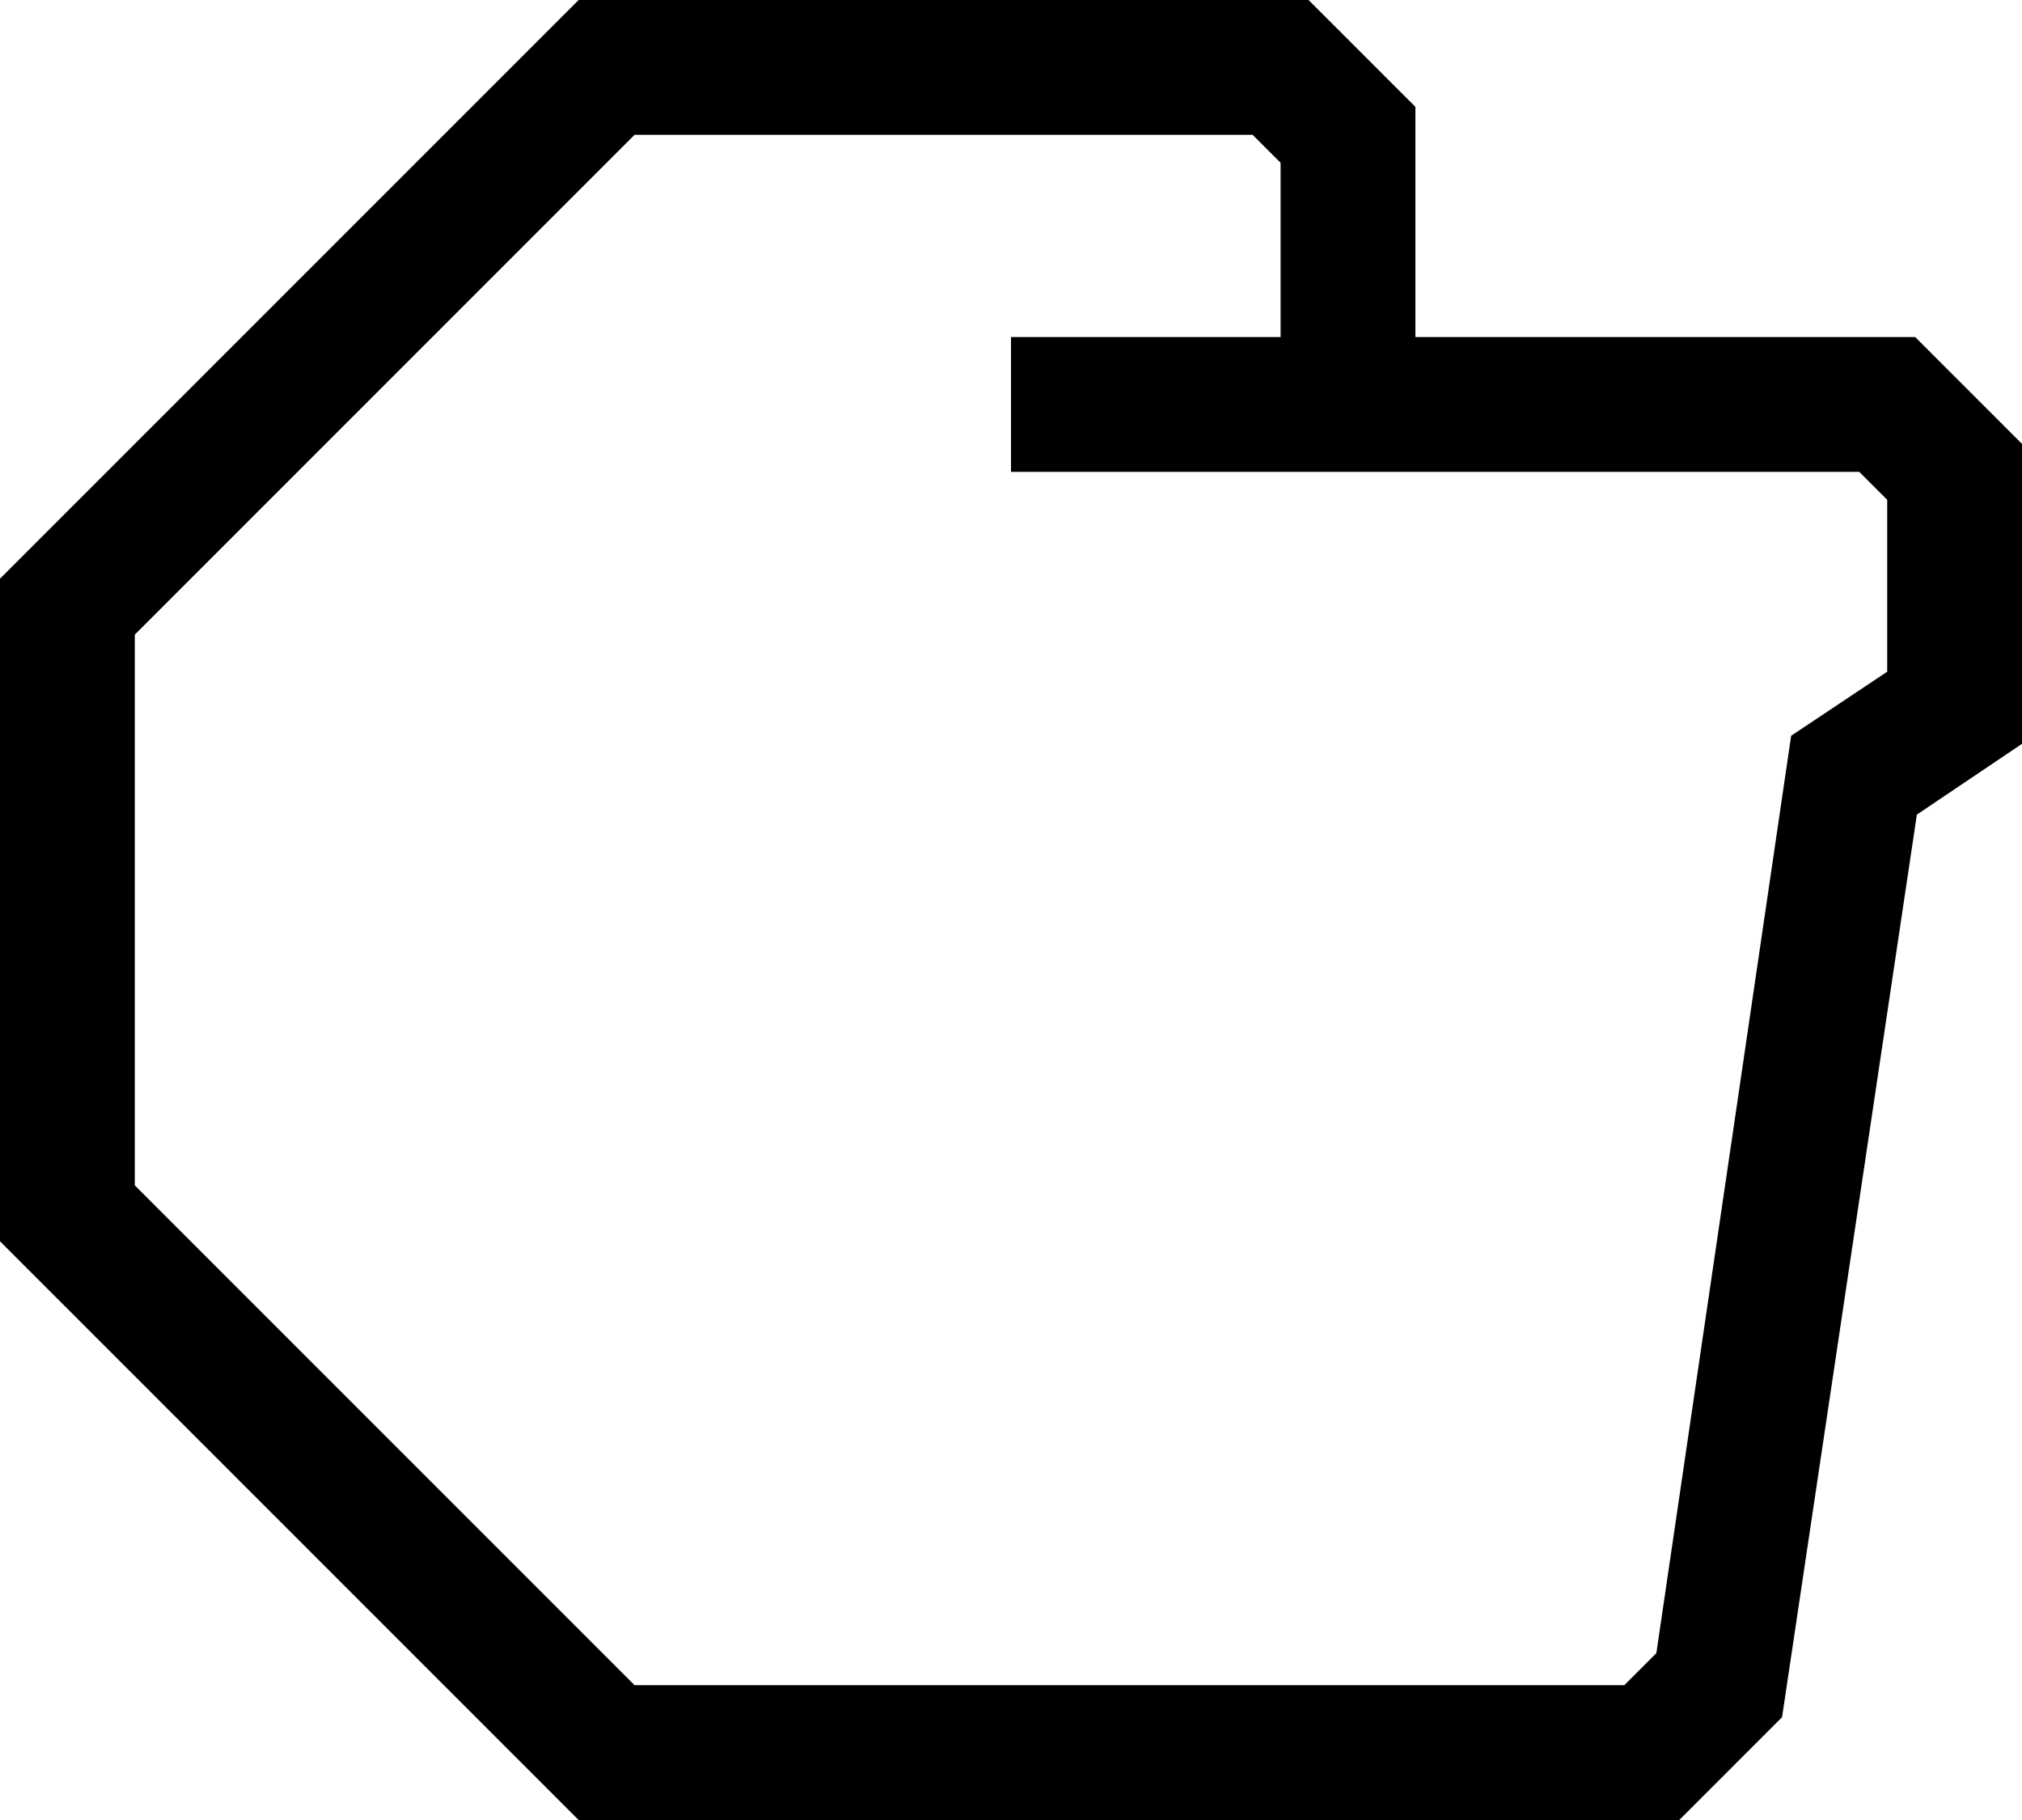
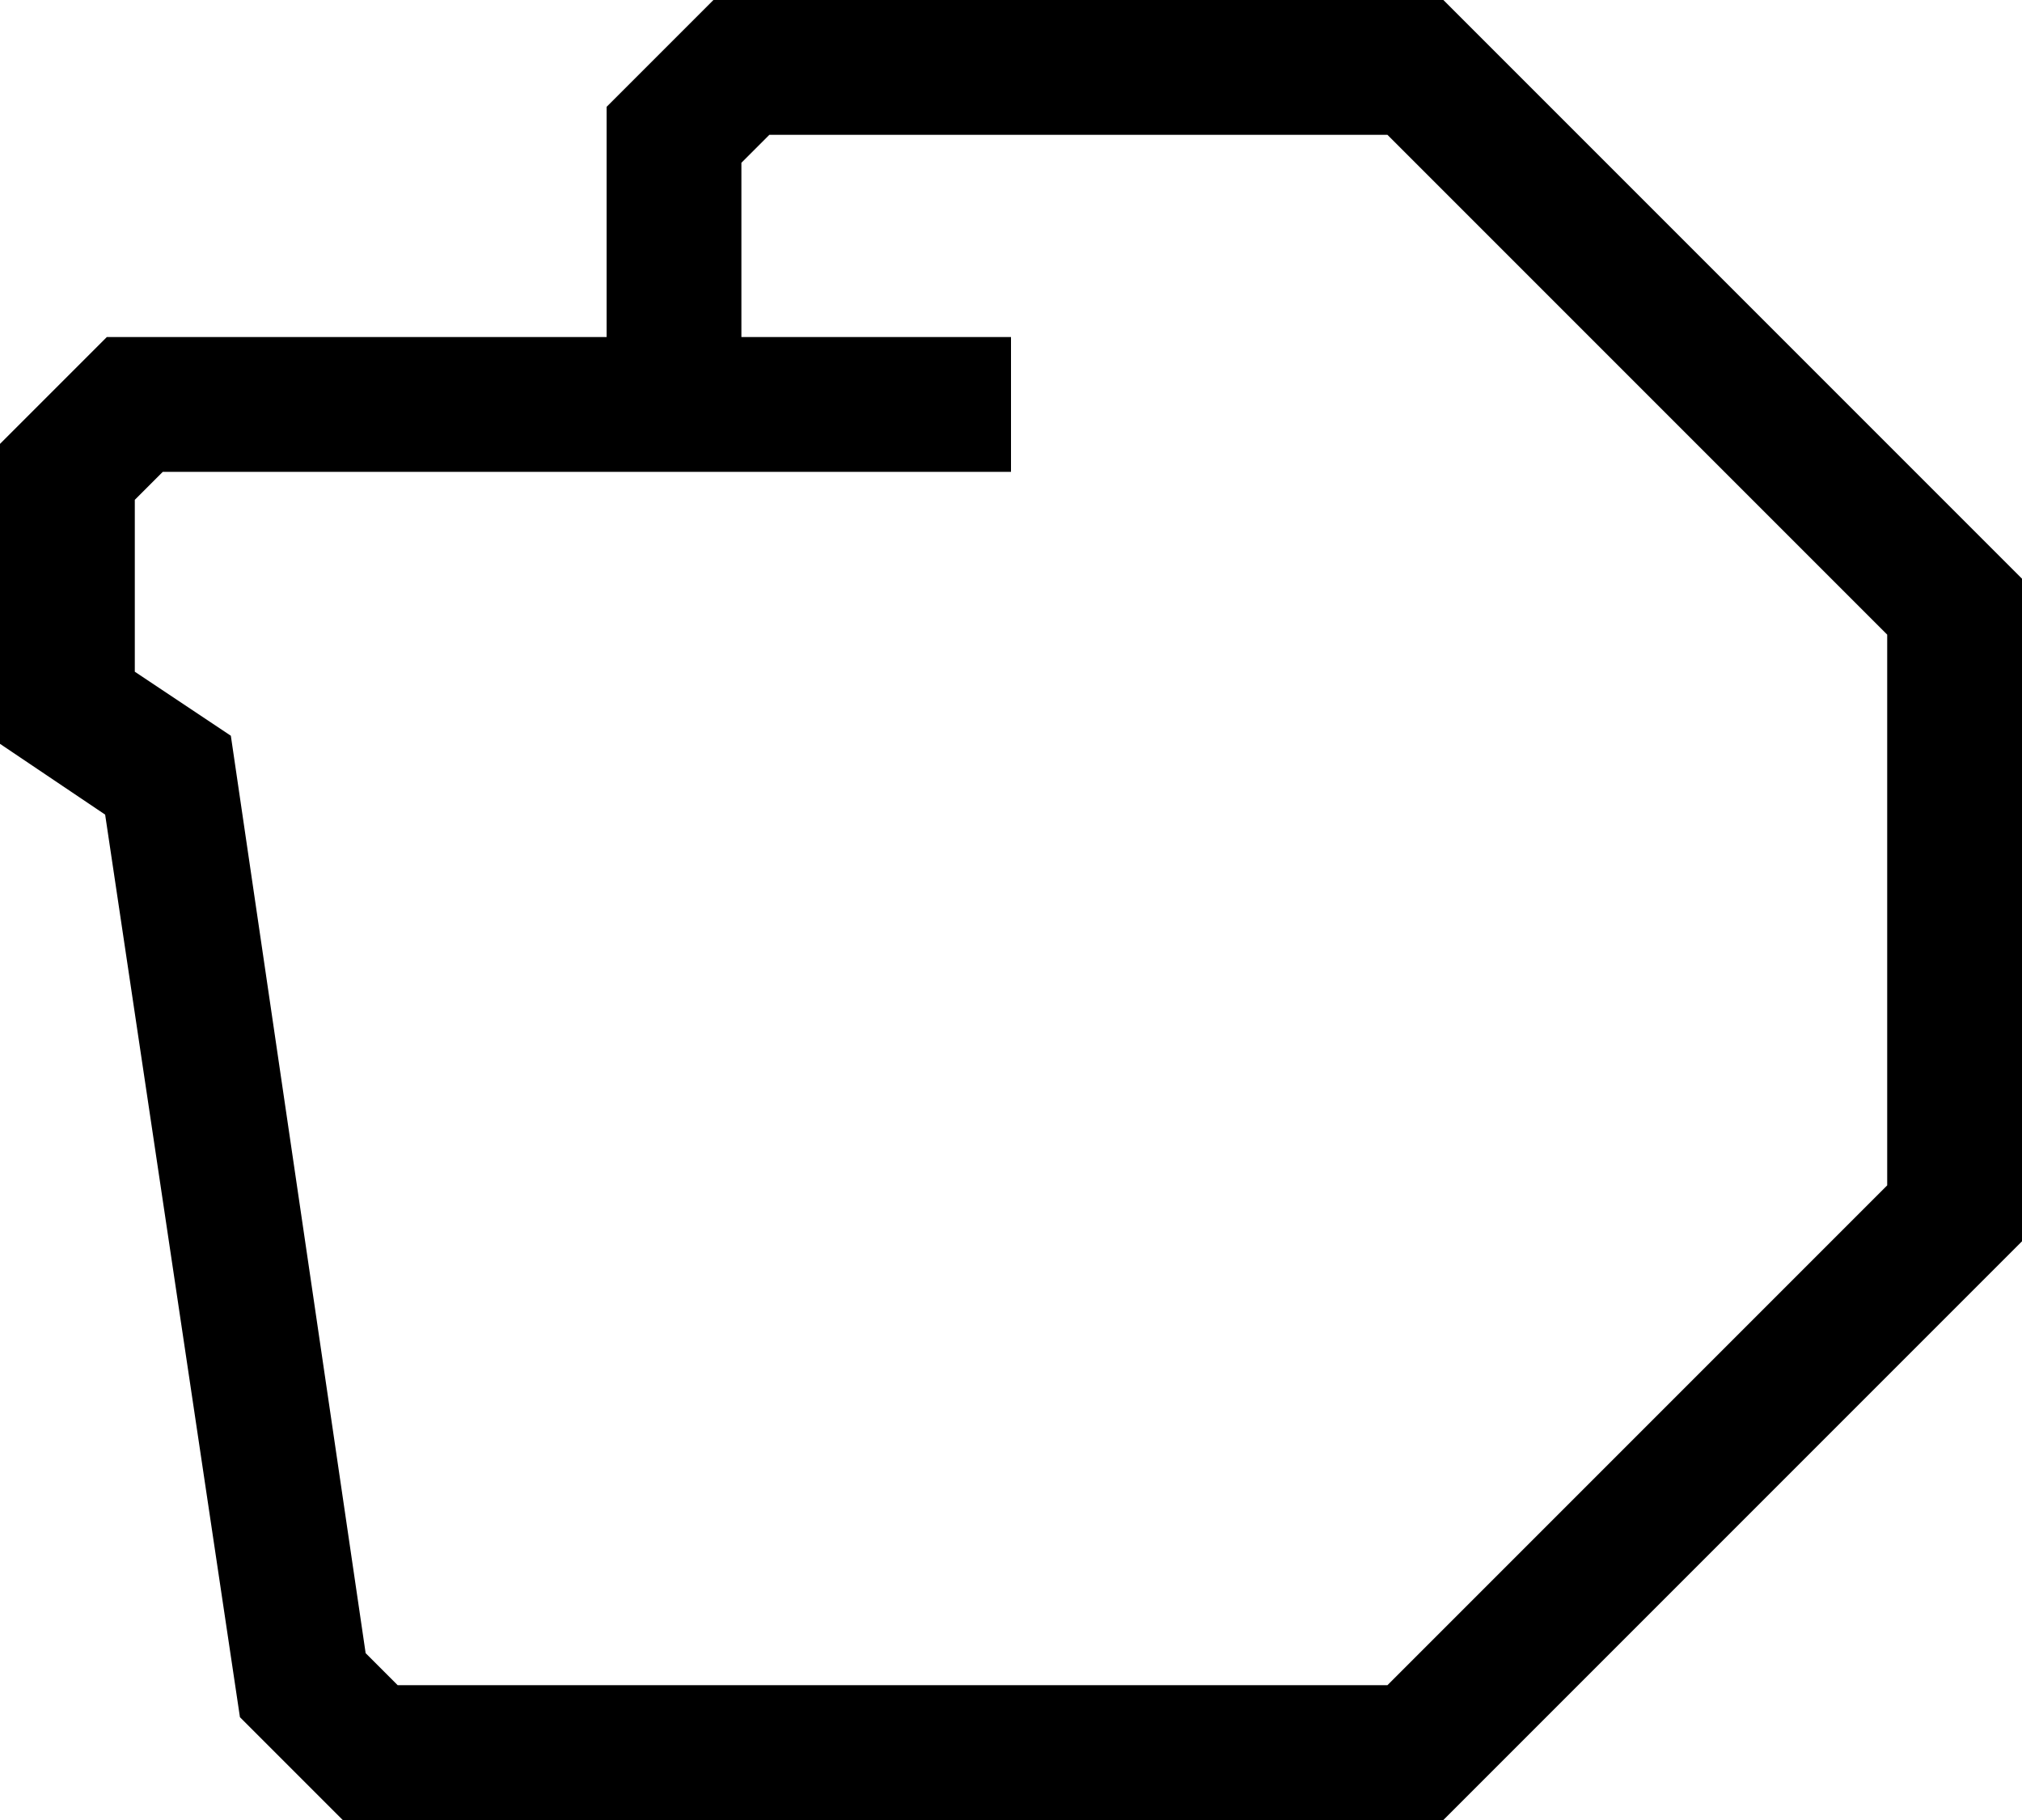
<svg xmlns="http://www.w3.org/2000/svg" data-name="Warstwa 1" viewBox="0 0 60 54" x="0px" y="0px" id="svg2" version="1.1" width="60" height="54">
  <defs id="defs10" />
-   <path d="M 56.83,10 42,10 42,3.17 38.83,0 17.17,0 0,17.17 0,36.83 17.17,54 l 32.66,0 3.05,-3.05 4,-26.78 3.12,-2.1 0,-8.9 z m -0.83,9.93 -2.85,1.9 -4,27.22 L 48.2,50 18.83,50 4,35.17 4,18.83 18.83,4 37.17,4 38,4.83 38,10 l -8,0 0,4 25.17,0 0.83,0.83 z" id="path6" />
+   <path d="M 3.17,10 18,10 18,3.17 21.17,0 42.83,0 60,17.17 60,36.83 42.83,54 10.17,54 7.12,50.95 3.12,24.17 0,22.07 0,13.17 Z m 0.83,9.93 2.85,1.9 4,27.22 L 11.8,50 41.17,50 56,35.17 56,18.83 41.17,4 22.83,4 22,4.83 22,10 30,10 30,14 4.83,14 4,14.83 Z" id="path6" />
</svg>
